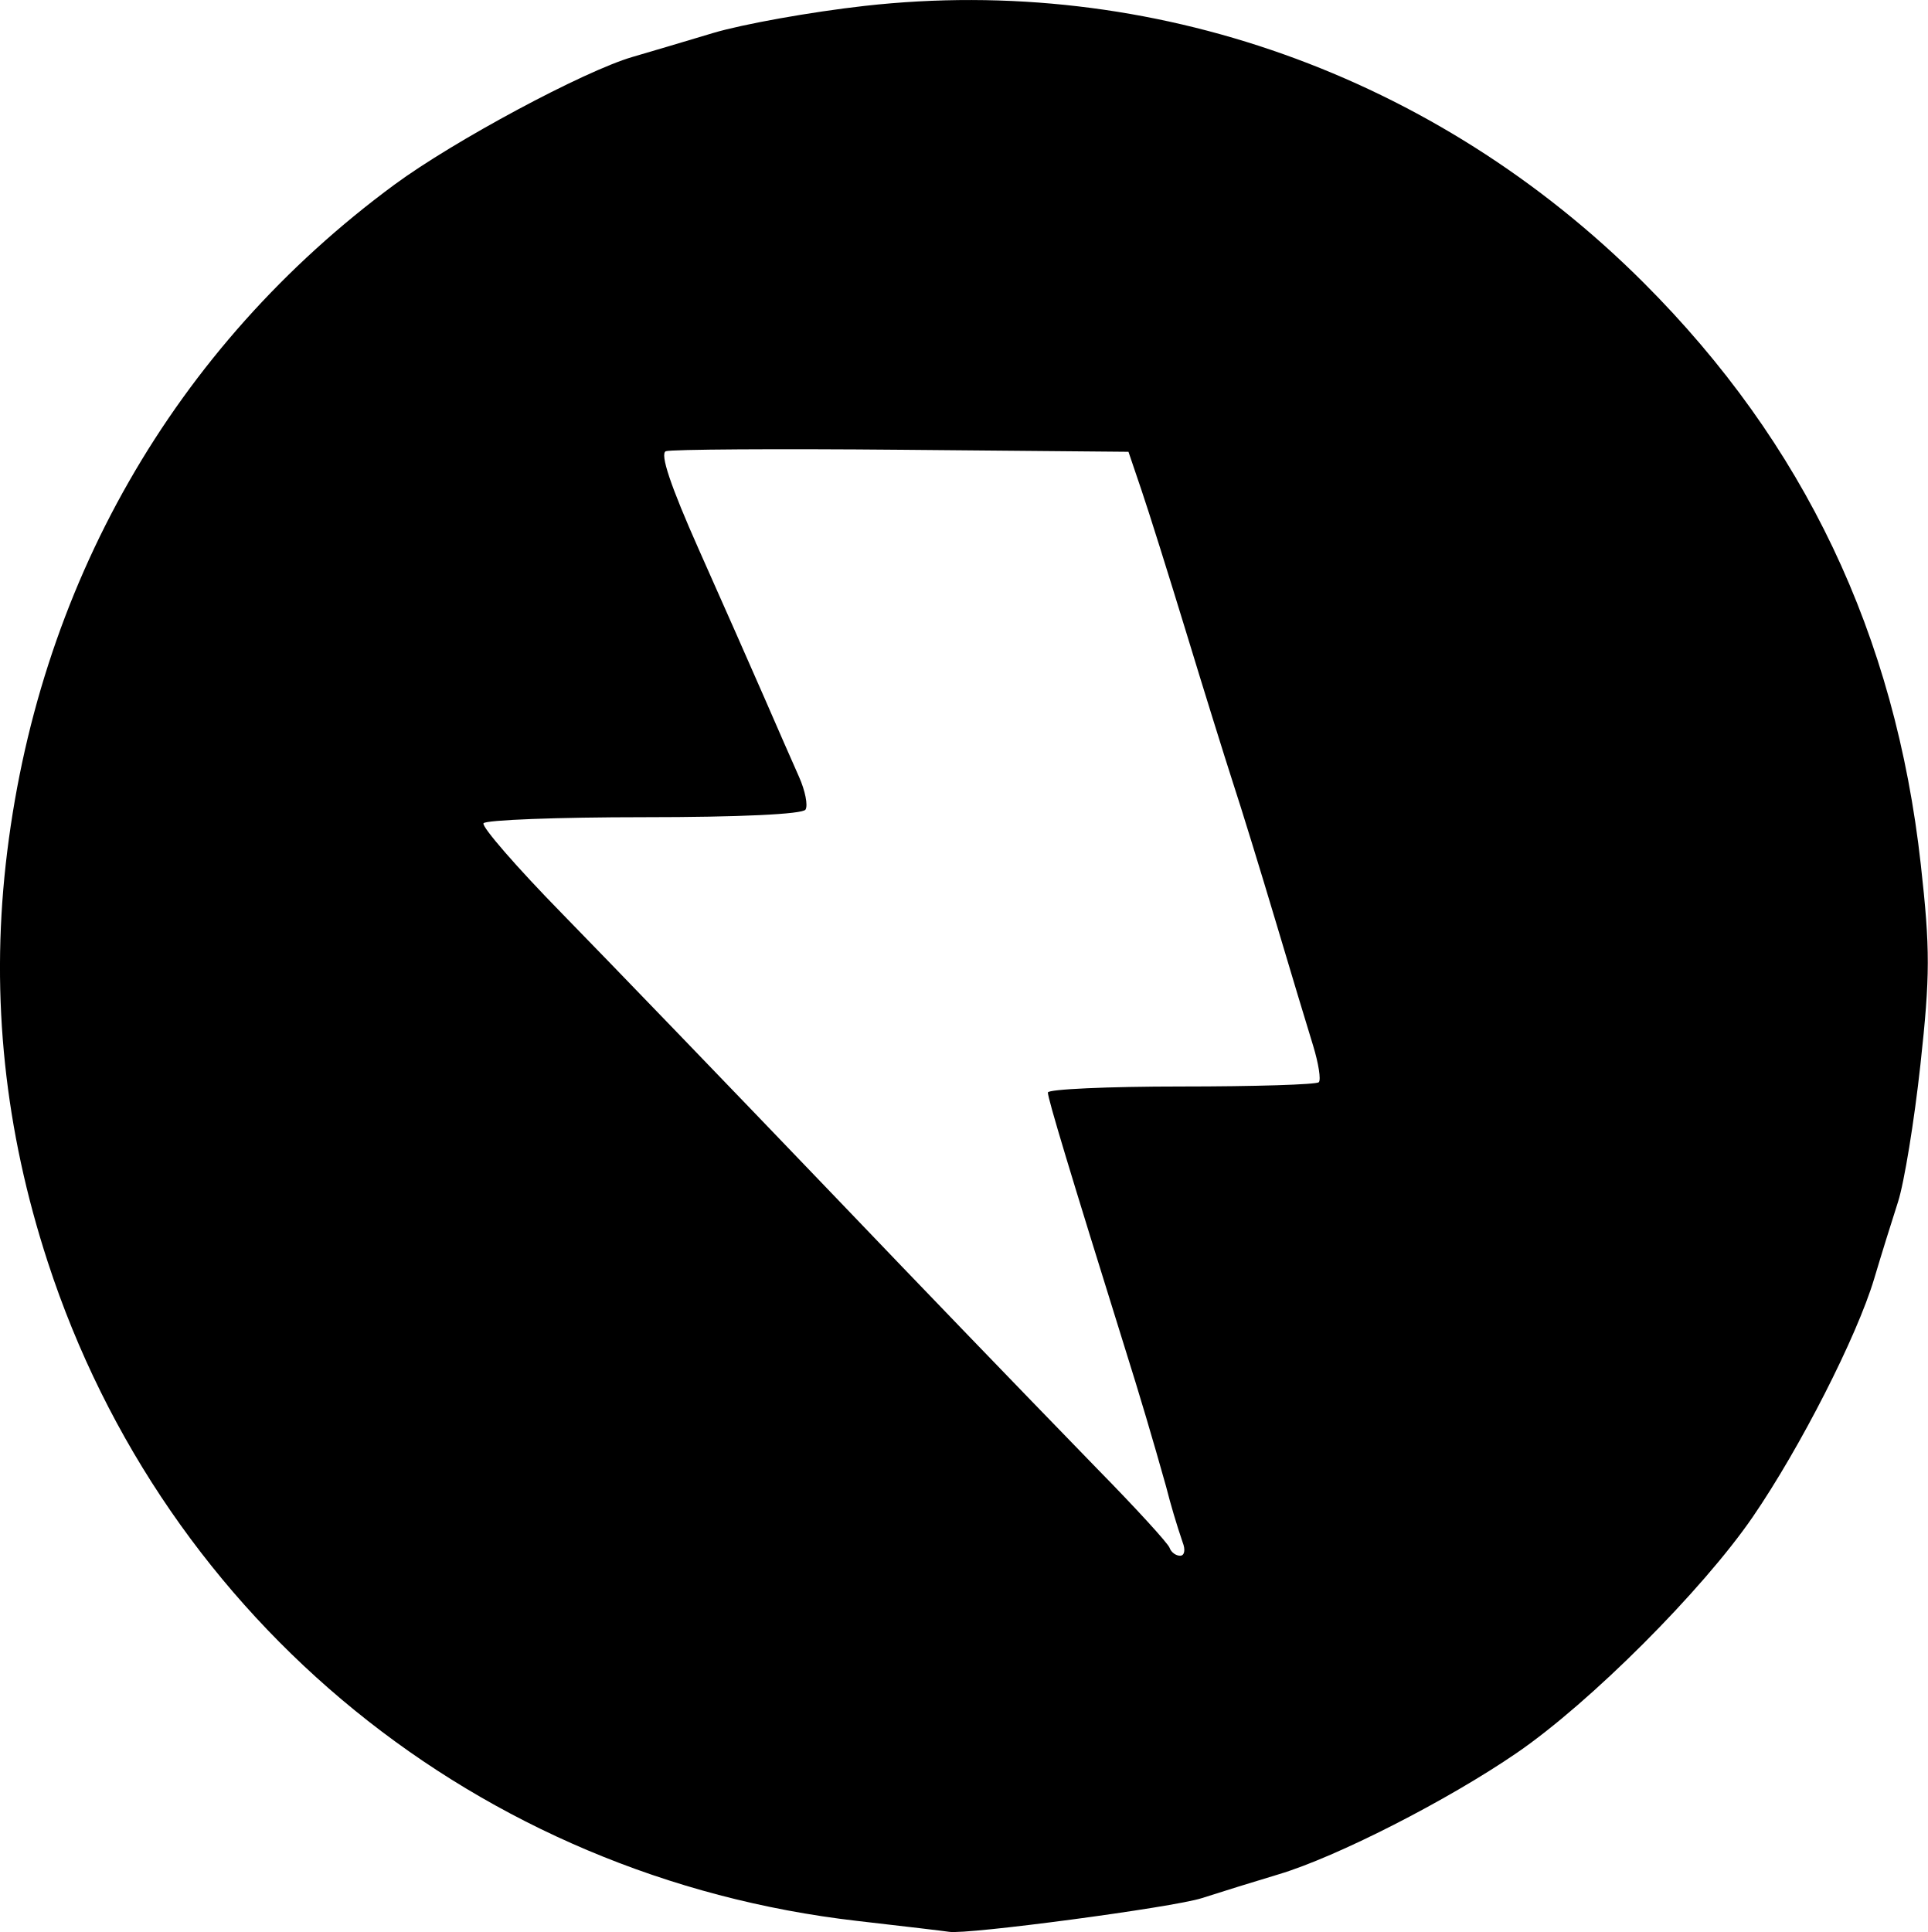
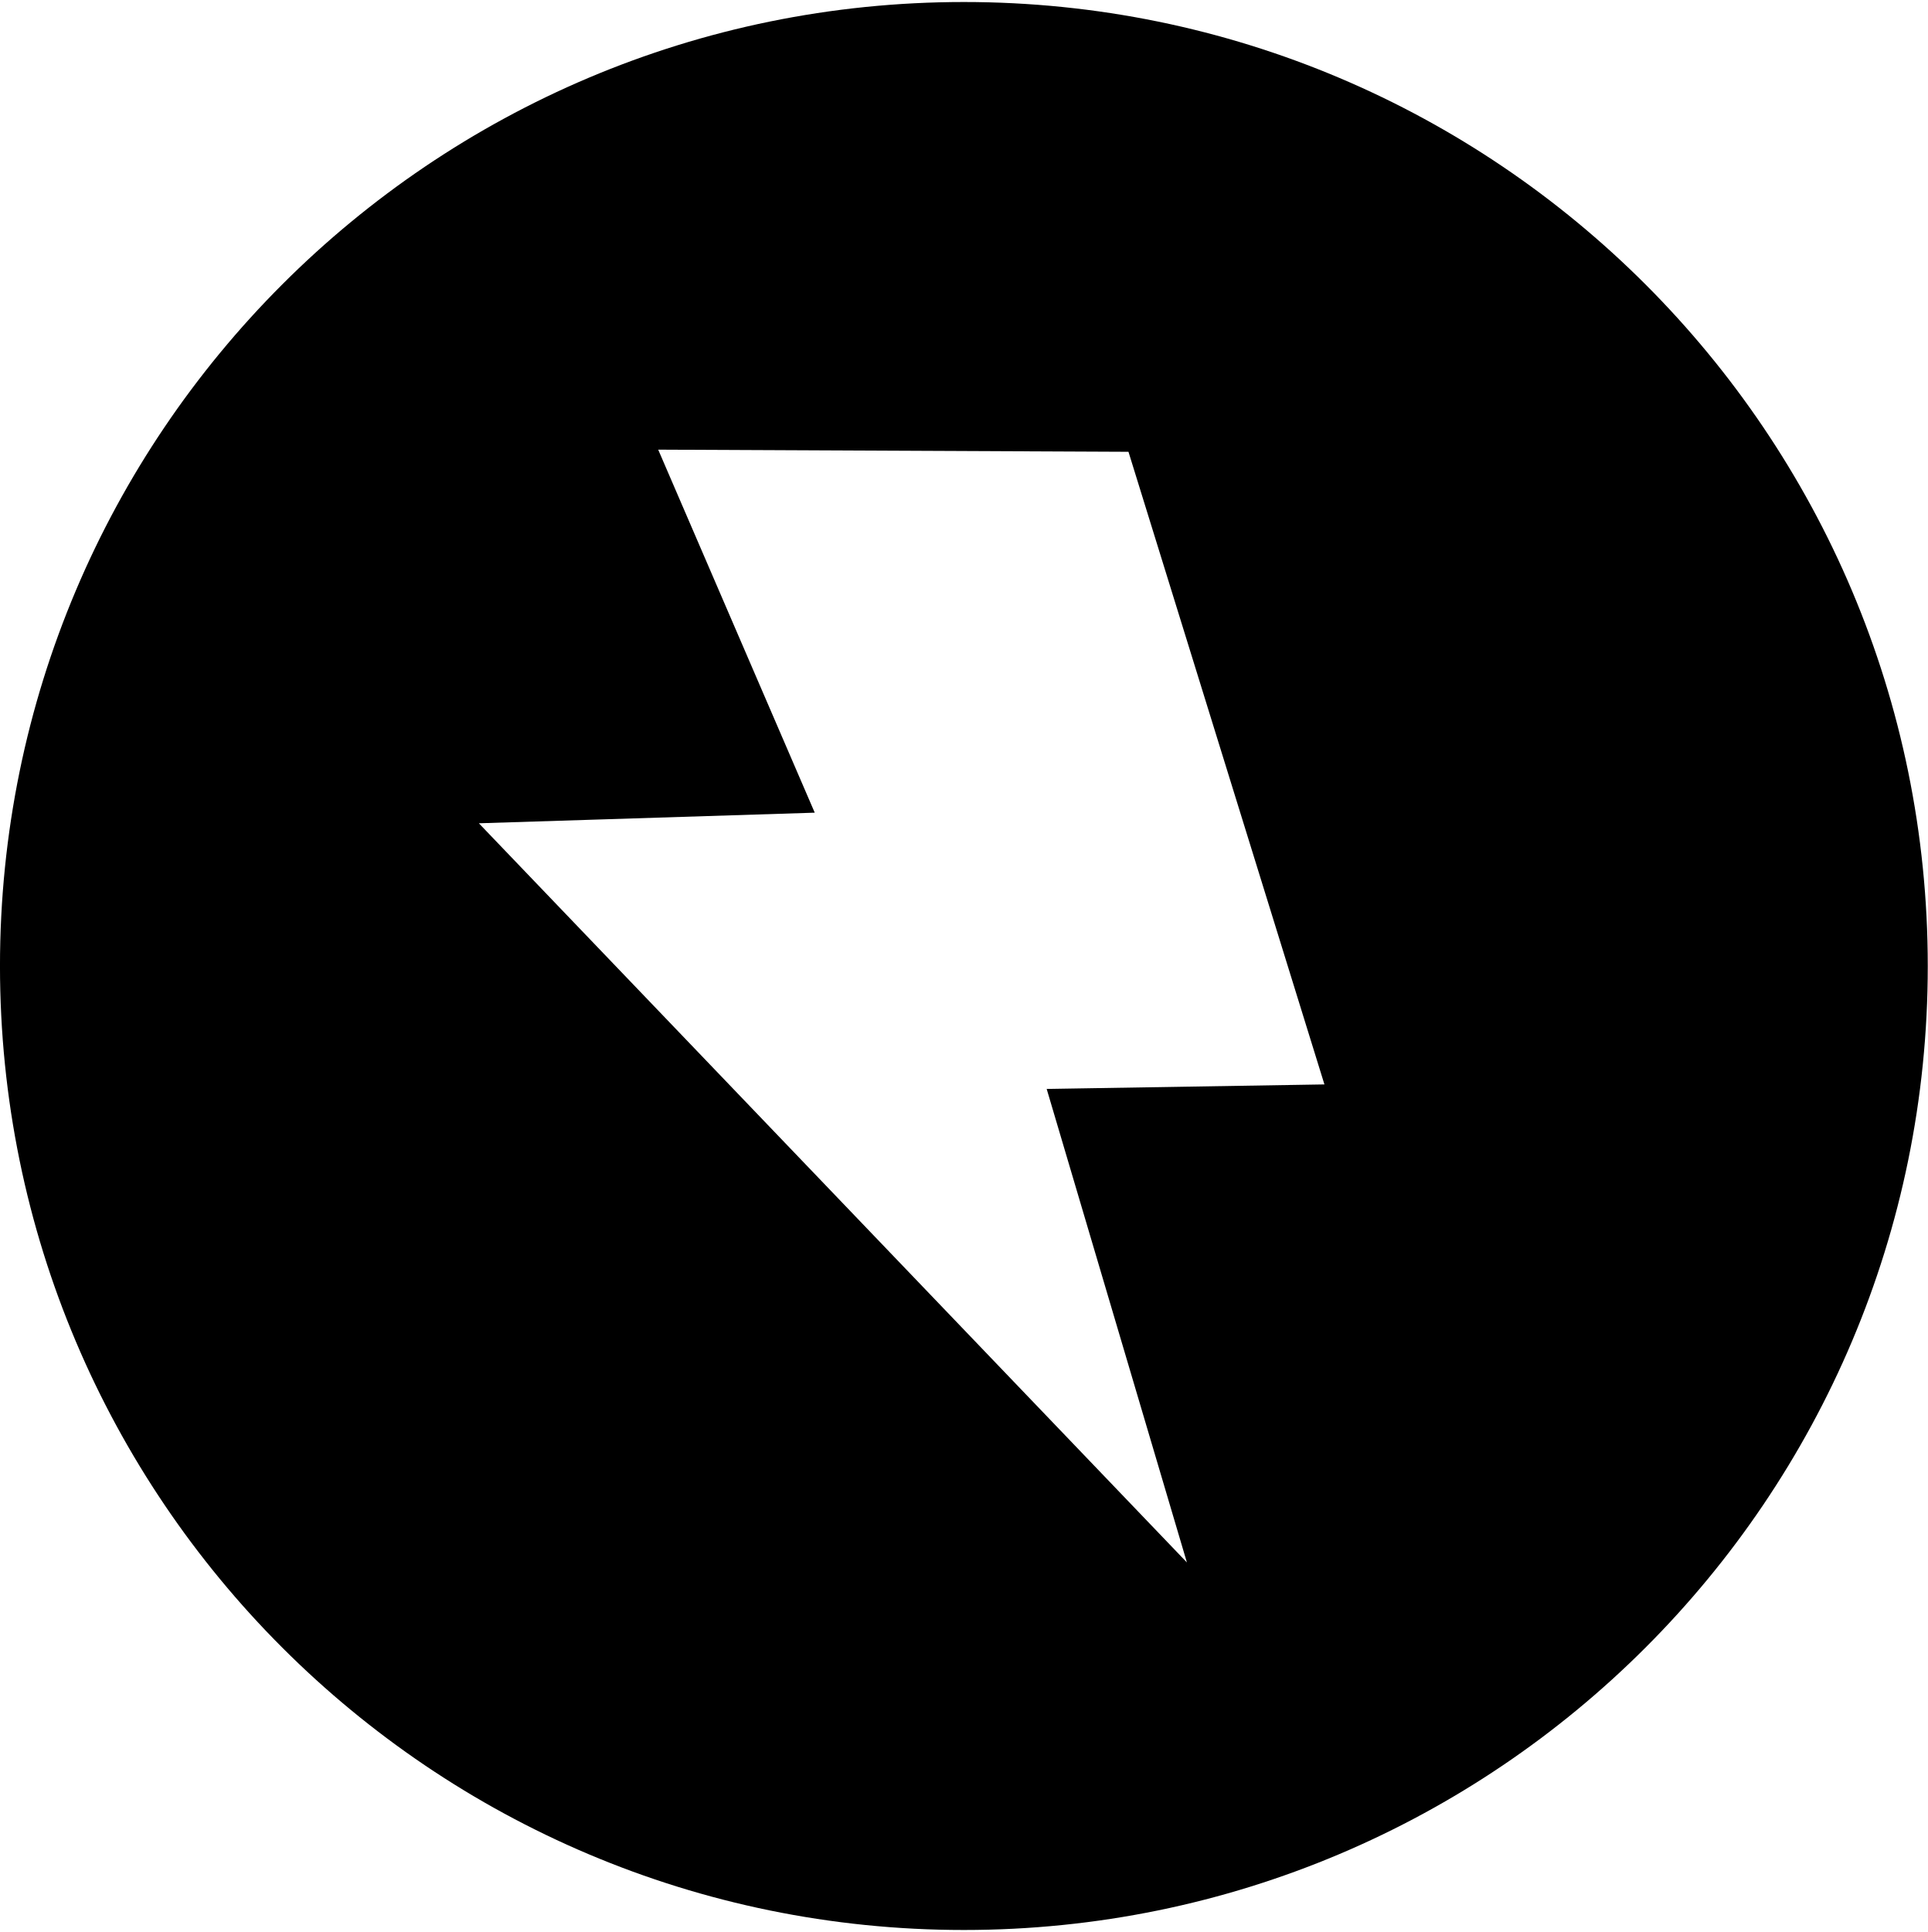
- <svg xmlns="http://www.w3.org/2000/svg" xml:space="preserve" width="250.611" height="251.143" viewBox="0 0 30.712 30.777">
-   <path d="M97.054-202.461c-6.032-.693-11.027-4.758-12.898-10.497-.685-2.099-.906-4.199-.67-6.333.491-4.416 2.68-8.242 6.195-10.831.946-.697 3.016-1.807 3.79-2.033.237-.069.816-.24 1.287-.382.472-.141 1.556-.335 2.41-.431 4.568-.513 9.1 1.097 12.415 4.412 2.555 2.555 4.006 5.602 4.413 9.267.15 1.344.149 1.77-.006 3.186-.098.9-.259 1.884-.357 2.187s-.27.855-.38 1.225c-.276.922-1.178 2.691-1.935 3.795-.805 1.172-2.585 2.953-3.757 3.757-1.104.758-2.874 1.66-3.795 1.935-.37.111-.922.282-1.226.38-.453.147-3.747.585-4.025.536-.044-.008-.701-.086-1.46-.173zm5.182-6.032a12 12 0 0 1-.264-.889 72 72 0 0 0-.656-2.206c-.876-2.808-1.227-3.972-1.227-4.07 0-.053.956-.096 2.124-.096s2.155-.03 2.192-.068c.038-.037-.004-.3-.09-.582-.088-.283-.357-1.176-.598-1.985-.242-.81-.547-1.802-.68-2.206-.131-.405-.466-1.48-.743-2.39-.278-.91-.598-1.93-.713-2.267l-.208-.613-3.612-.032c-1.987-.018-3.678-.007-3.758.023-.098.038.075.553.525 1.565.37.83.84 1.894 1.046 2.366.205.472.453 1.038.551 1.257.098.22.144.454.103.521-.045.074-1.058.121-2.573.121-1.373 0-2.524.044-2.557.097s.53.702 1.253 1.44c.722.739 2.687 2.777 4.367 4.53a798 798 0 0 0 4.16 4.316c.61.621 1.127 1.186 1.15 1.256.024.07.099.126.168.126.07 0 .088-.094.04-.214" style="fill:#000;stroke-width:.123" transform="translate(-83.395 233.062)" />
+ <svg xmlns="http://www.w3.org/2000/svg" xml:space="preserve" width="250.611" height="251.143" viewBox="0 0 30.712 30.777" version="1.1" id="svg213">
+   <defs id="defs217" />
+   <path id="path1147-9" style="fill:#000000;fill-opacity:1;stroke-width:0.016;stroke-linecap:round;stroke-linejoin:round;stroke-miterlimit:500" d="m 17.978,7.197 3.122,10.078 -4.425,0.072 2.234,7.543 L 7.629,13.115 12.98,12.946 10.486,7.163 Z M 15.356,0.032 C 6.875,0.032 -2.8237571e-4,6.908 -2.5967627e-4,15.389 -1.5087885e-4,23.87 6.875,30.745 15.356,30.745 23.837,30.745 30.712,23.87 30.712,15.389 30.712,6.908 23.837,0.032 15.356,0.032 Z" />
</svg>
